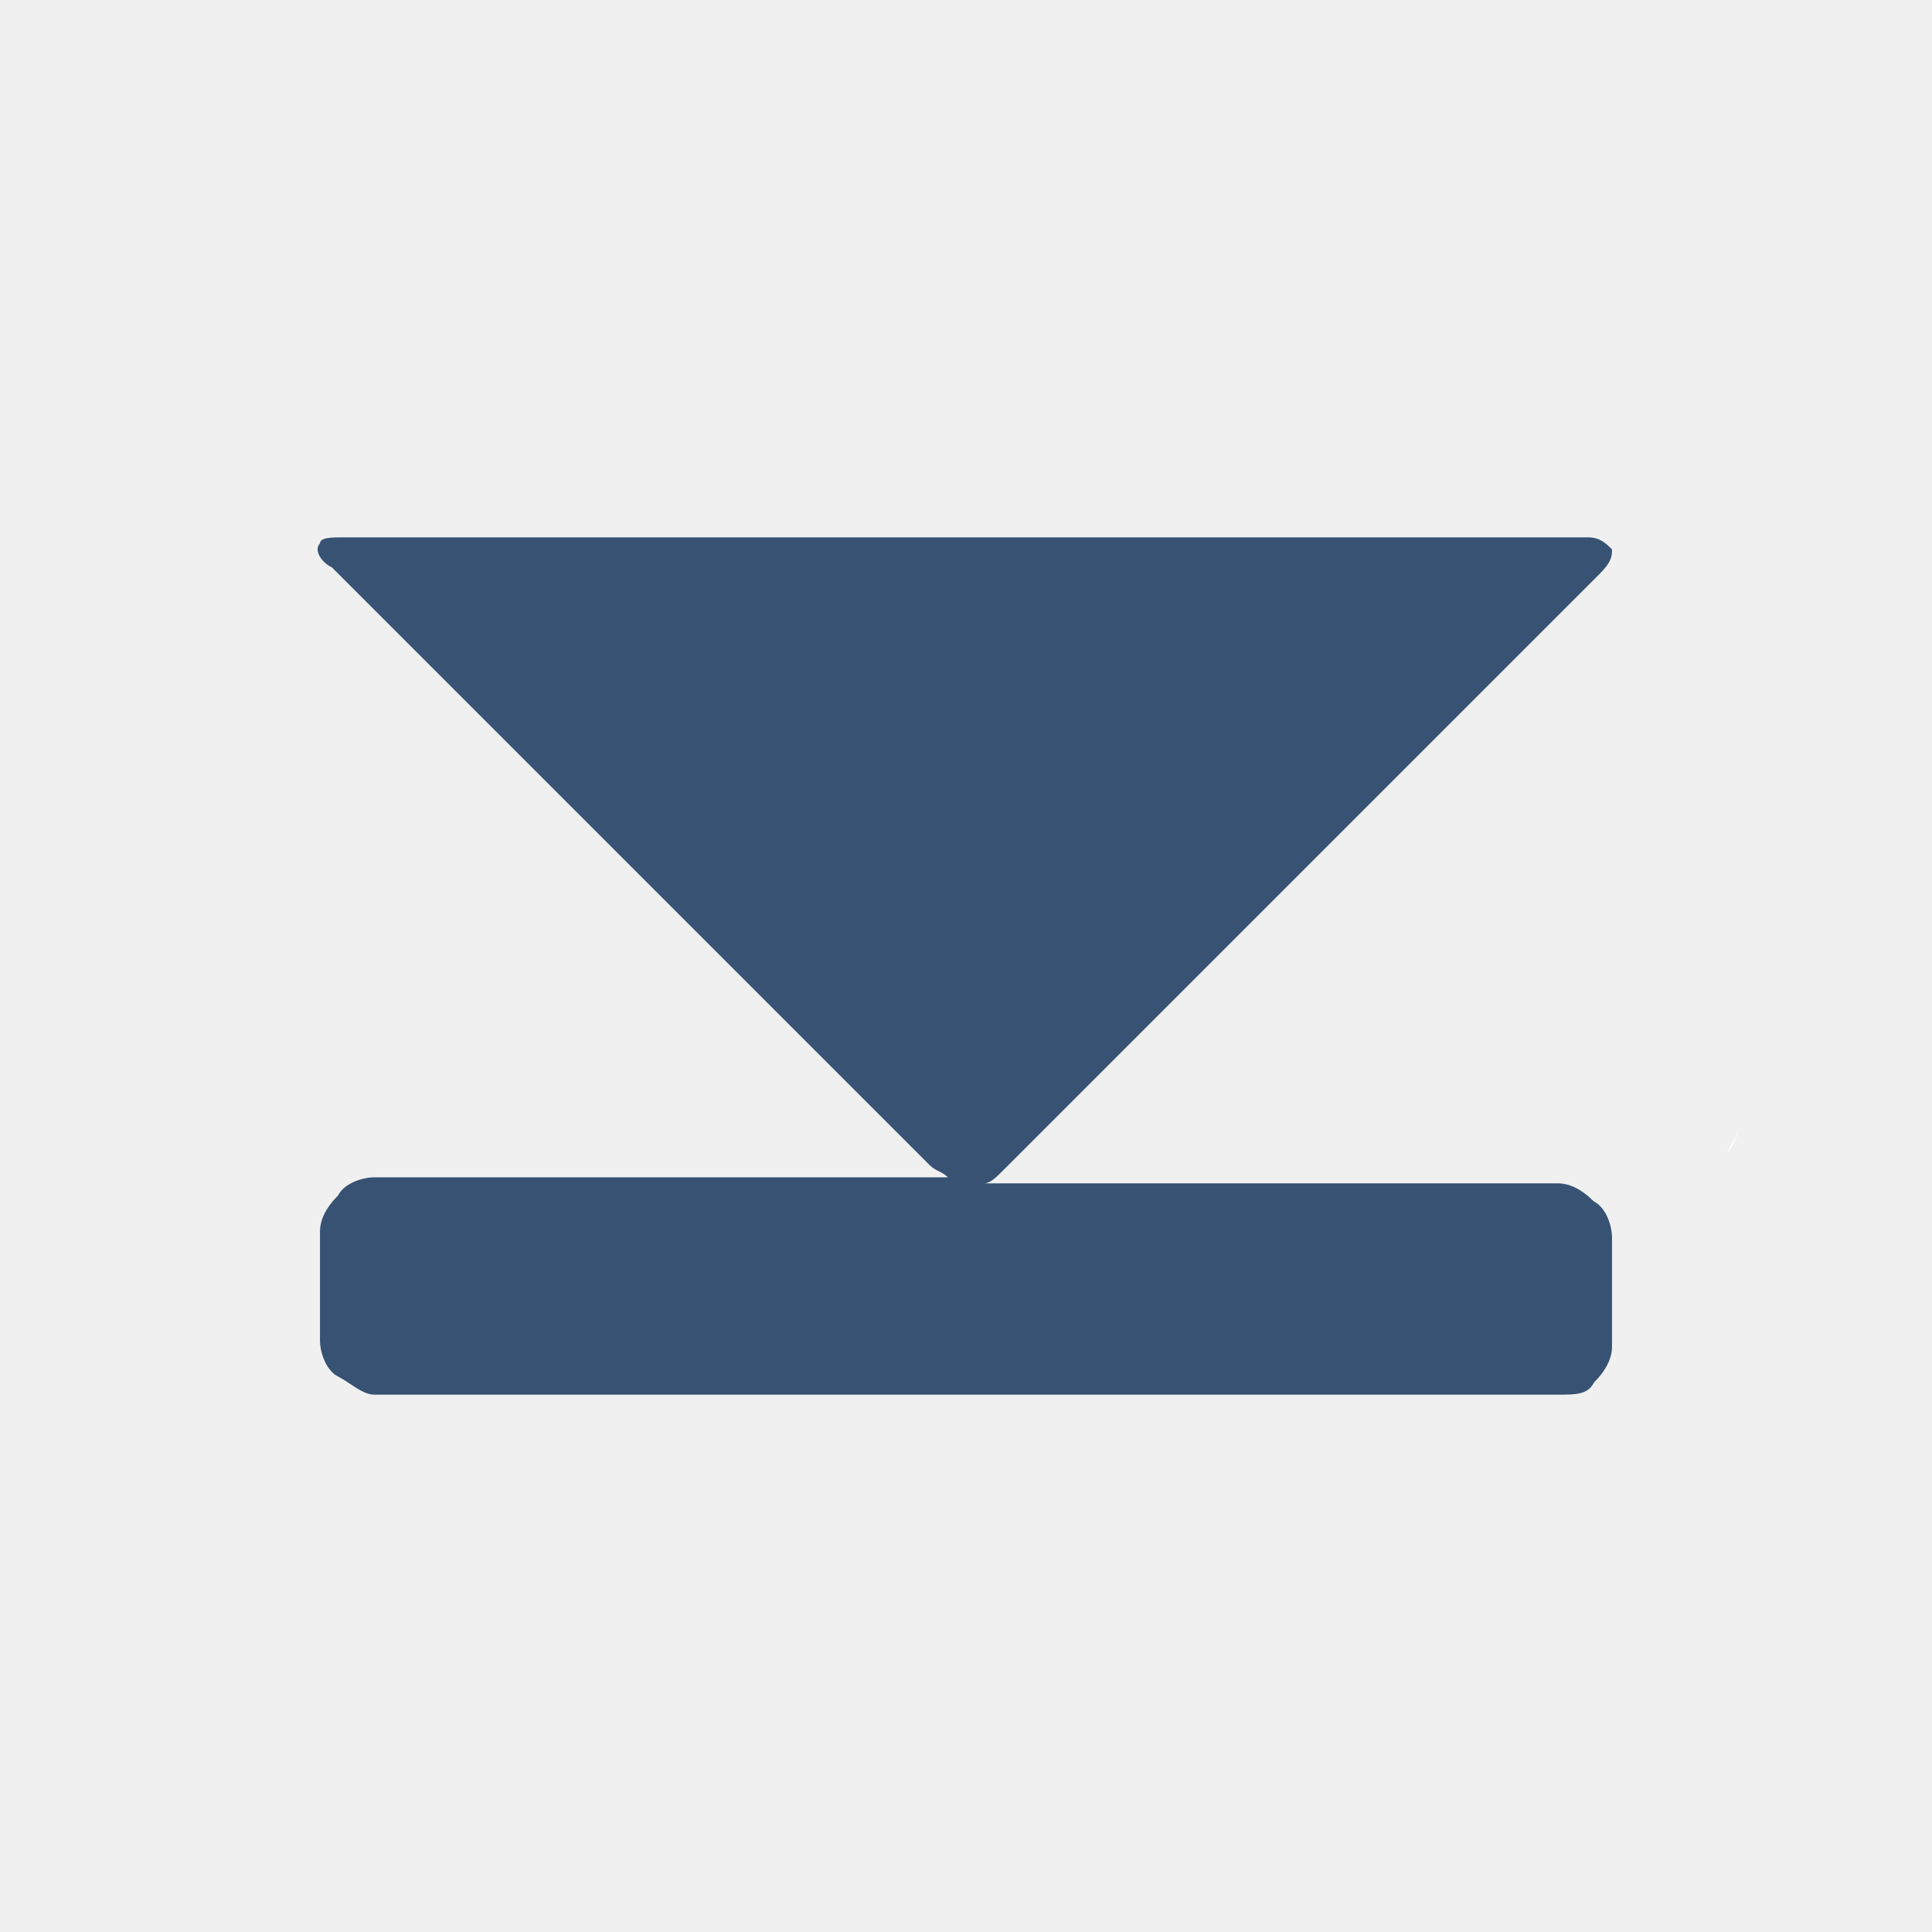
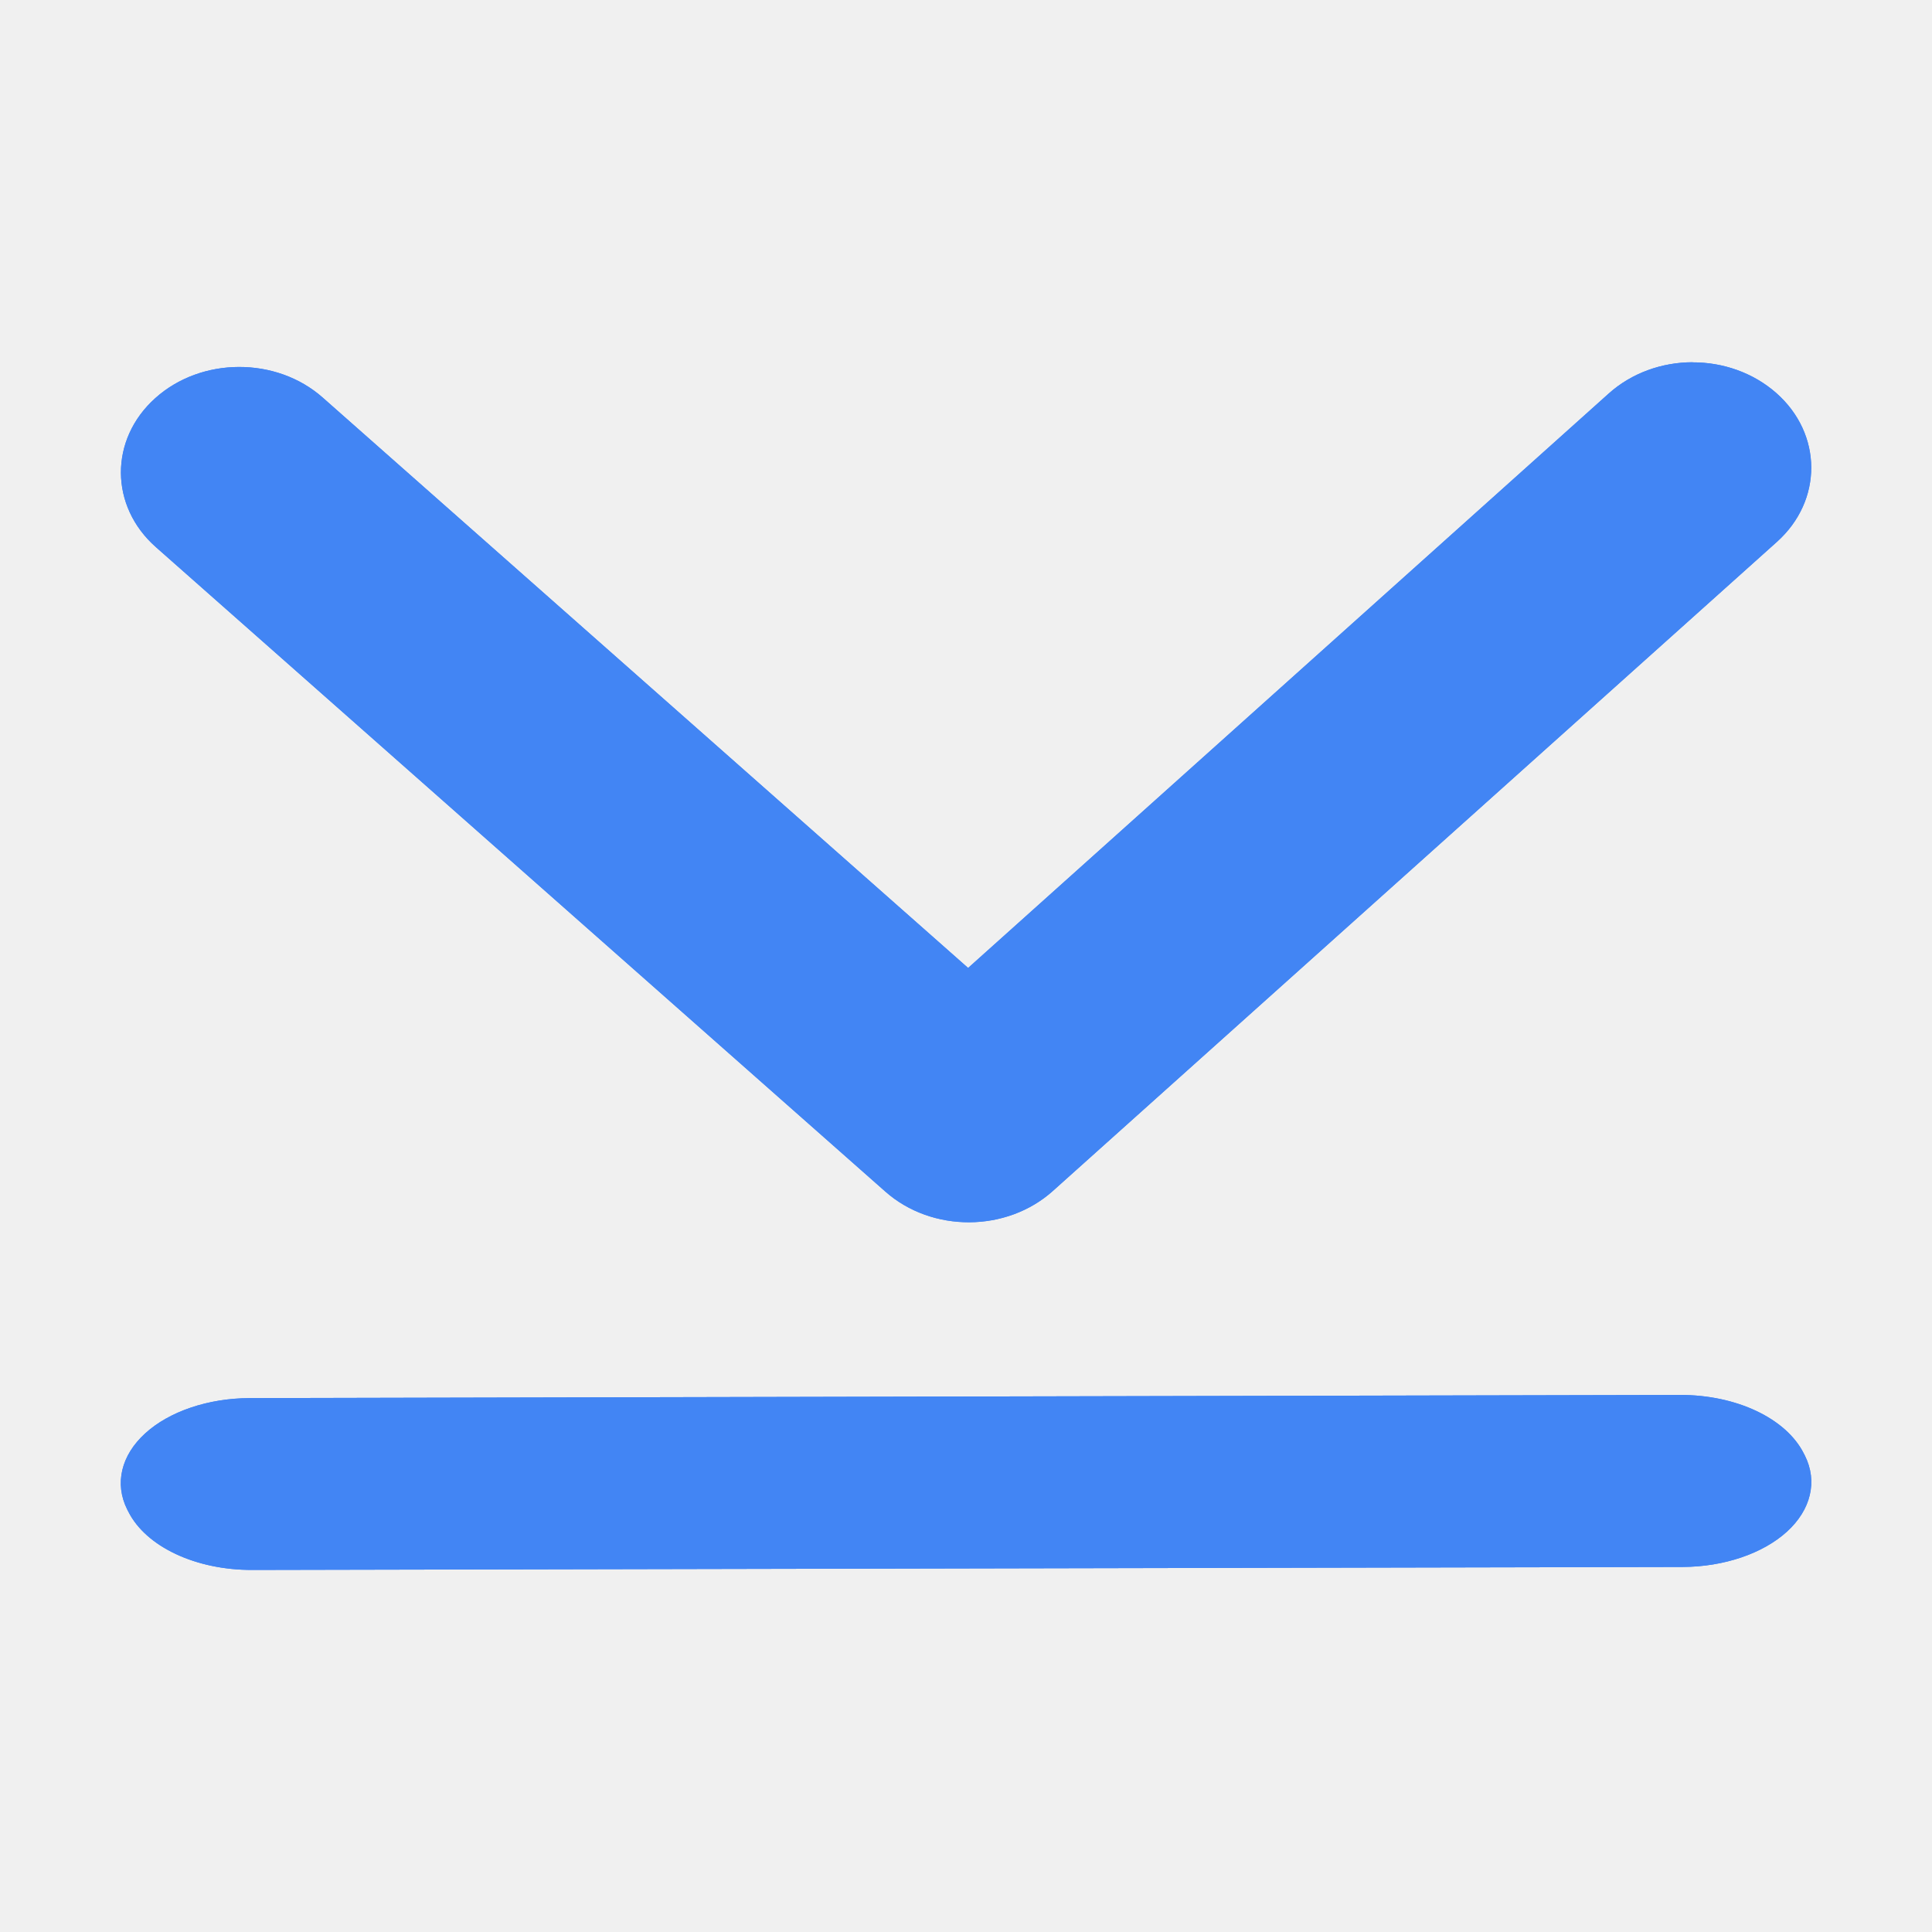
- <svg xmlns="http://www.w3.org/2000/svg" viewBox="0 0 32 32">
-   <path fill="#FFF" d="M28.8 18.6c0 .1 0 .1 0 0 0 .2-.1.3-.2.5.1-.1.2-.3.2-.5" />
-   <path fill="#733737" d="M26.4 17s.1 0 0 0c.1 0 0 0 0 0z" />
-   <path fill="#FFF" d="M26.5 17s-.1 0 0 0c-.1 0 0 0 0 0" />
-   <path fill="#375273" d="M26.4 22.9c.2-.2.3-.4.3-.6v-1.8c0-.2-.1-.5-.3-.6-.2-.2-.4-.3-.6-.3h-9.5c.1 0 .2-.1.3-.2l9.9-9.9c.2-.2.2-.3.2-.4-.1-.1-.2-.2-.4-.2H5.7c-.2 0-.4 0-.4.1-.1.1 0 .3.2.4l9.9 9.9c.1.1.2.1.3.2H6.2c-.2 0-.5.1-.6.3-.2.2-.3.4-.3.6v1.8c0 .2.1.5.3.6s.4.3.6.3h19.6c.3 0 .5 0 .6-.2z" />
+ <svg xmlns="http://www.w3.org/2000/svg" height="32" viewBox="0 0 32 32" width="32">
+   <g fill="#4285f4" transform="matrix(1.749964 0 0 1.538471 -3.2496 -16.30788)">
+     <path d="m17.875 14.5c-.287.001-.573.114-.791.336l-6.064 6.185-6.109-6.141c-.439-.441-1.148-.439-1.584.006-.436.444-.434 1.164.006 1.605l6.904 6.938c.22.221.506.331.793.33.287-.001.573-.114.791-.336l6.854-6.989c.436-.445.433-1.162-.006-1.603-.22-.22-.506-.331-.793-.33zm-.119 11.118-13.539.034c-.391.002-.759.144-.986.38-.228.236-.292.542-.17.819l.01.022c.167.379.639.631 1.174.629l13.539-.032c.39-.002.758-.144.986-.38.228-.236.292-.542.17-.819l-.01-.022c-.167-.379-.639-.633-1.174-.631z" />
+     <path d="m17.875 14.5c-.287.001-.573.114-.791.336l-6.064 6.185-6.109-6.141c-.439-.441-1.148-.439-1.584.006-.436.444-.434 1.164.006 1.605l6.904 6.938c.22.221.506.331.793.33.287-.001.573-.114.791-.336l6.854-6.989c.436-.445.433-1.162-.006-1.603-.22-.22-.506-.331-.793-.33zm-.119 11.118-13.539.034c-.391.002-.759.144-.986.38-.228.236-.292.542-.17.819l.01.022c.167.379.639.631 1.174.629l13.539-.032c.39-.002.758-.144.986-.38.228-.236.292-.542.17-.819l-.01-.022c-.167-.379-.639-.633-1.174-.631z" />
+   </g>
</svg>
